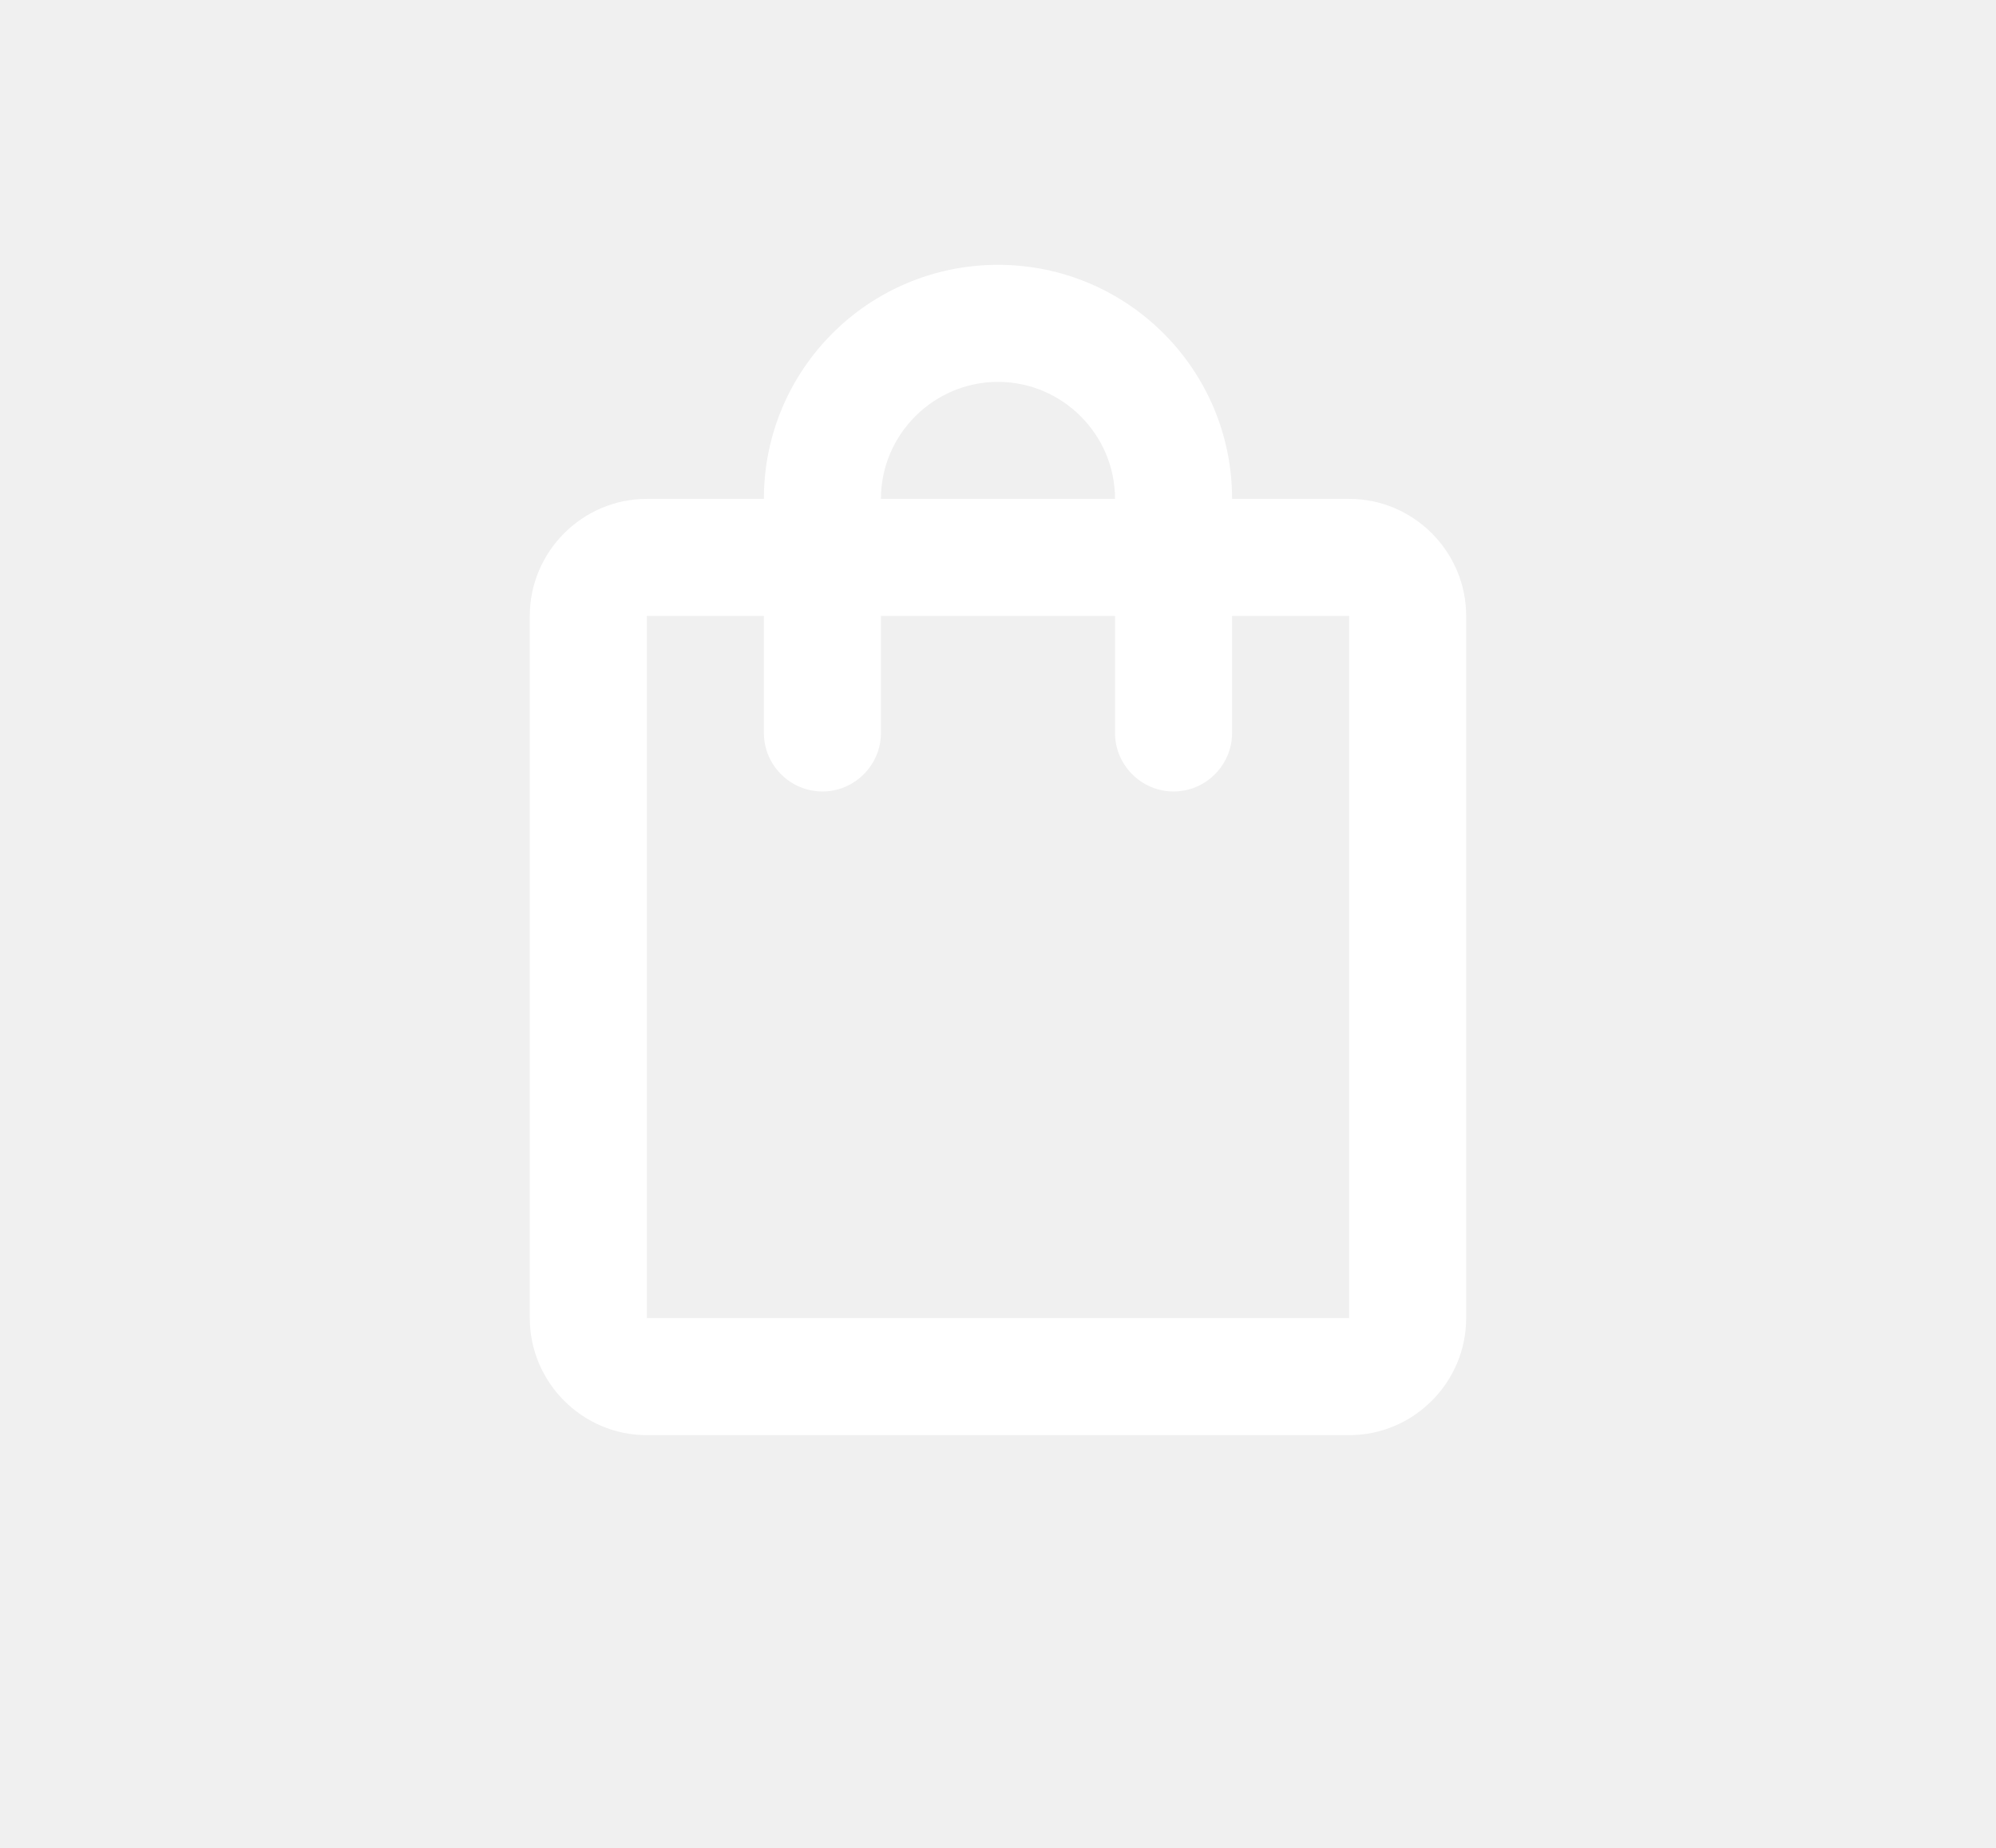
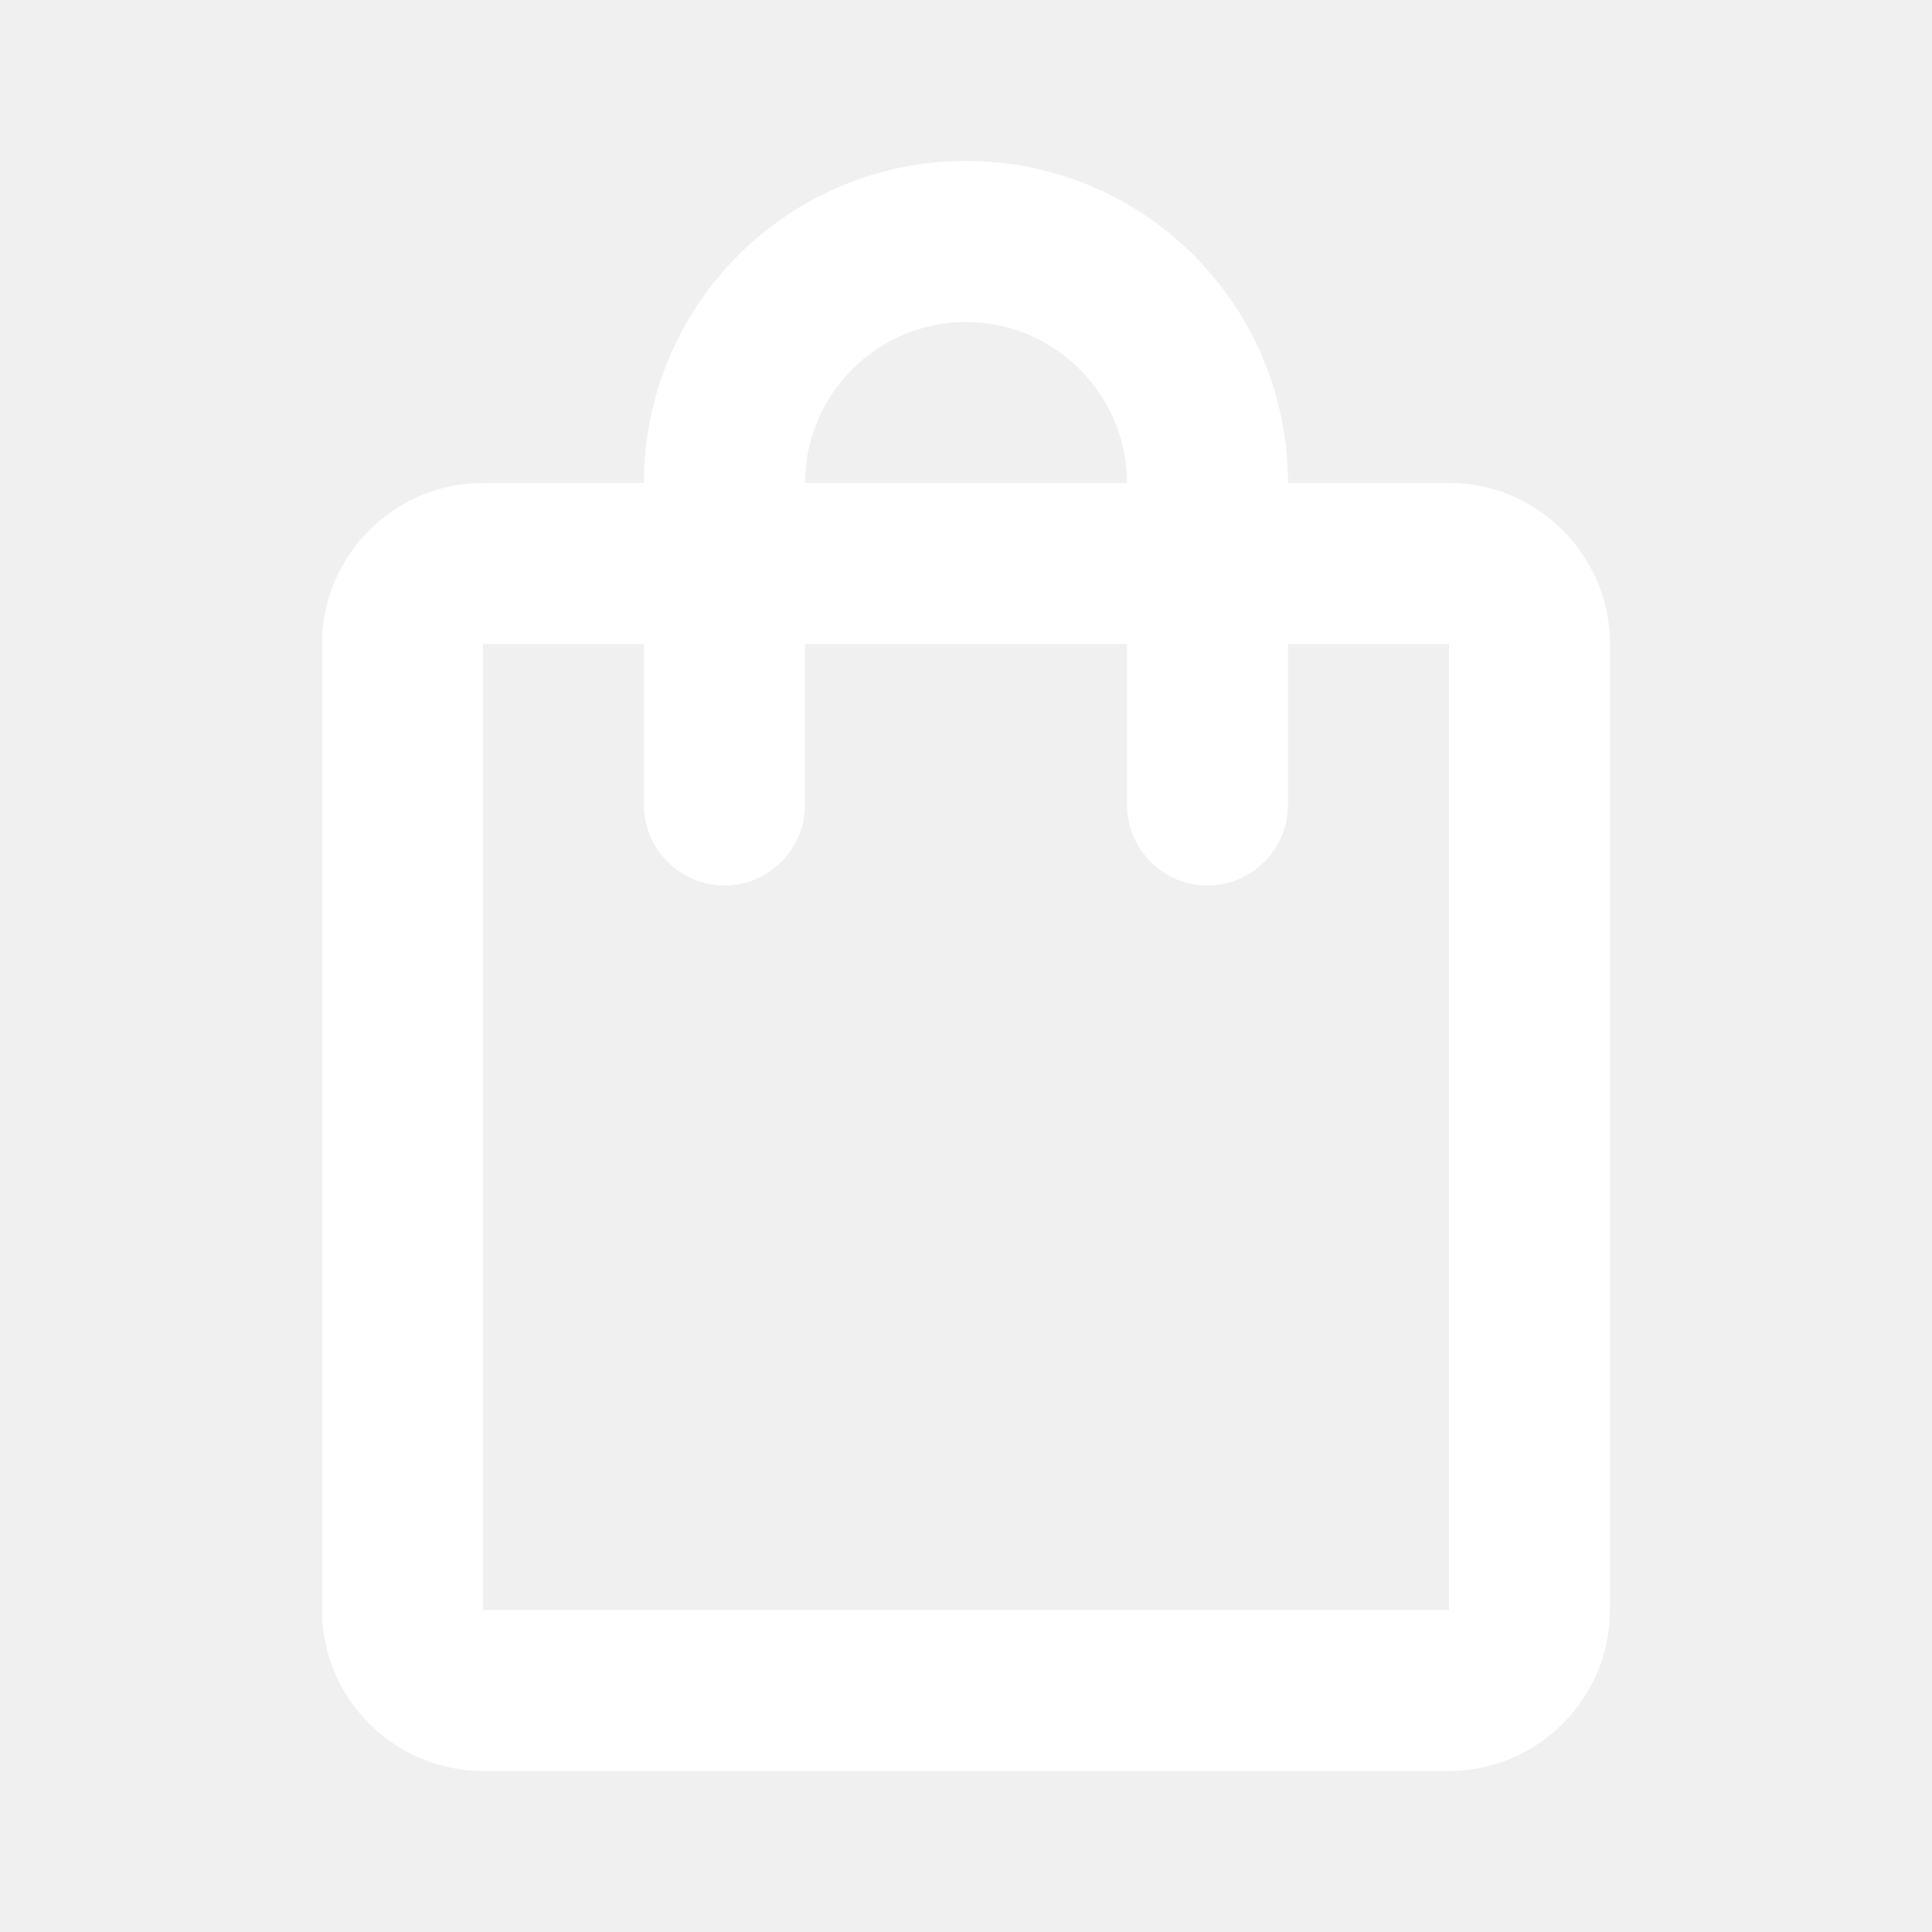
- <svg xmlns="http://www.w3.org/2000/svg" width="54" height="50" viewBox="0 0 54 50" fill="none">
+ <svg xmlns="http://www.w3.org/2000/svg" width="38" height="38" viewBox="8 4 38 38" fill="none">
  <g clip-path="url(#clip0_261452_695)">
    <path d="M36.5 13.499H33.333C33.333 10 30.499 7.166 27 7.166C23.5 7.166 20.666 10 20.666 13.499H17.5C15.758 13.499 14.333 14.924 14.333 16.666V35.666C14.333 37.408 15.758 38.833 17.5 38.833H36.5C38.241 38.833 39.666 37.408 39.666 35.666V16.666C39.666 14.924 38.241 13.499 36.5 13.499ZM27 10.333C28.741 10.333 30.166 11.758 30.166 13.499H23.833C23.833 11.758 25.258 10.333 27 10.333ZM36.5 35.666H17.5V16.666H20.666V19.833C20.666 20.703 21.379 21.416 22.25 21.416C23.12 21.416 23.833 20.703 23.833 19.833V16.666H30.166V19.833C30.166 20.703 30.879 21.416 31.75 21.416C32.62 21.416 33.333 20.703 33.333 19.833V16.666H36.5V35.666Z" fill="white" />
  </g>
  <defs>
    <clipPath id="clip0_261452_695">
      <rect width="38" height="38" fill="white" transform="translate(8 4)" />
    </clipPath>
  </defs>
</svg>
